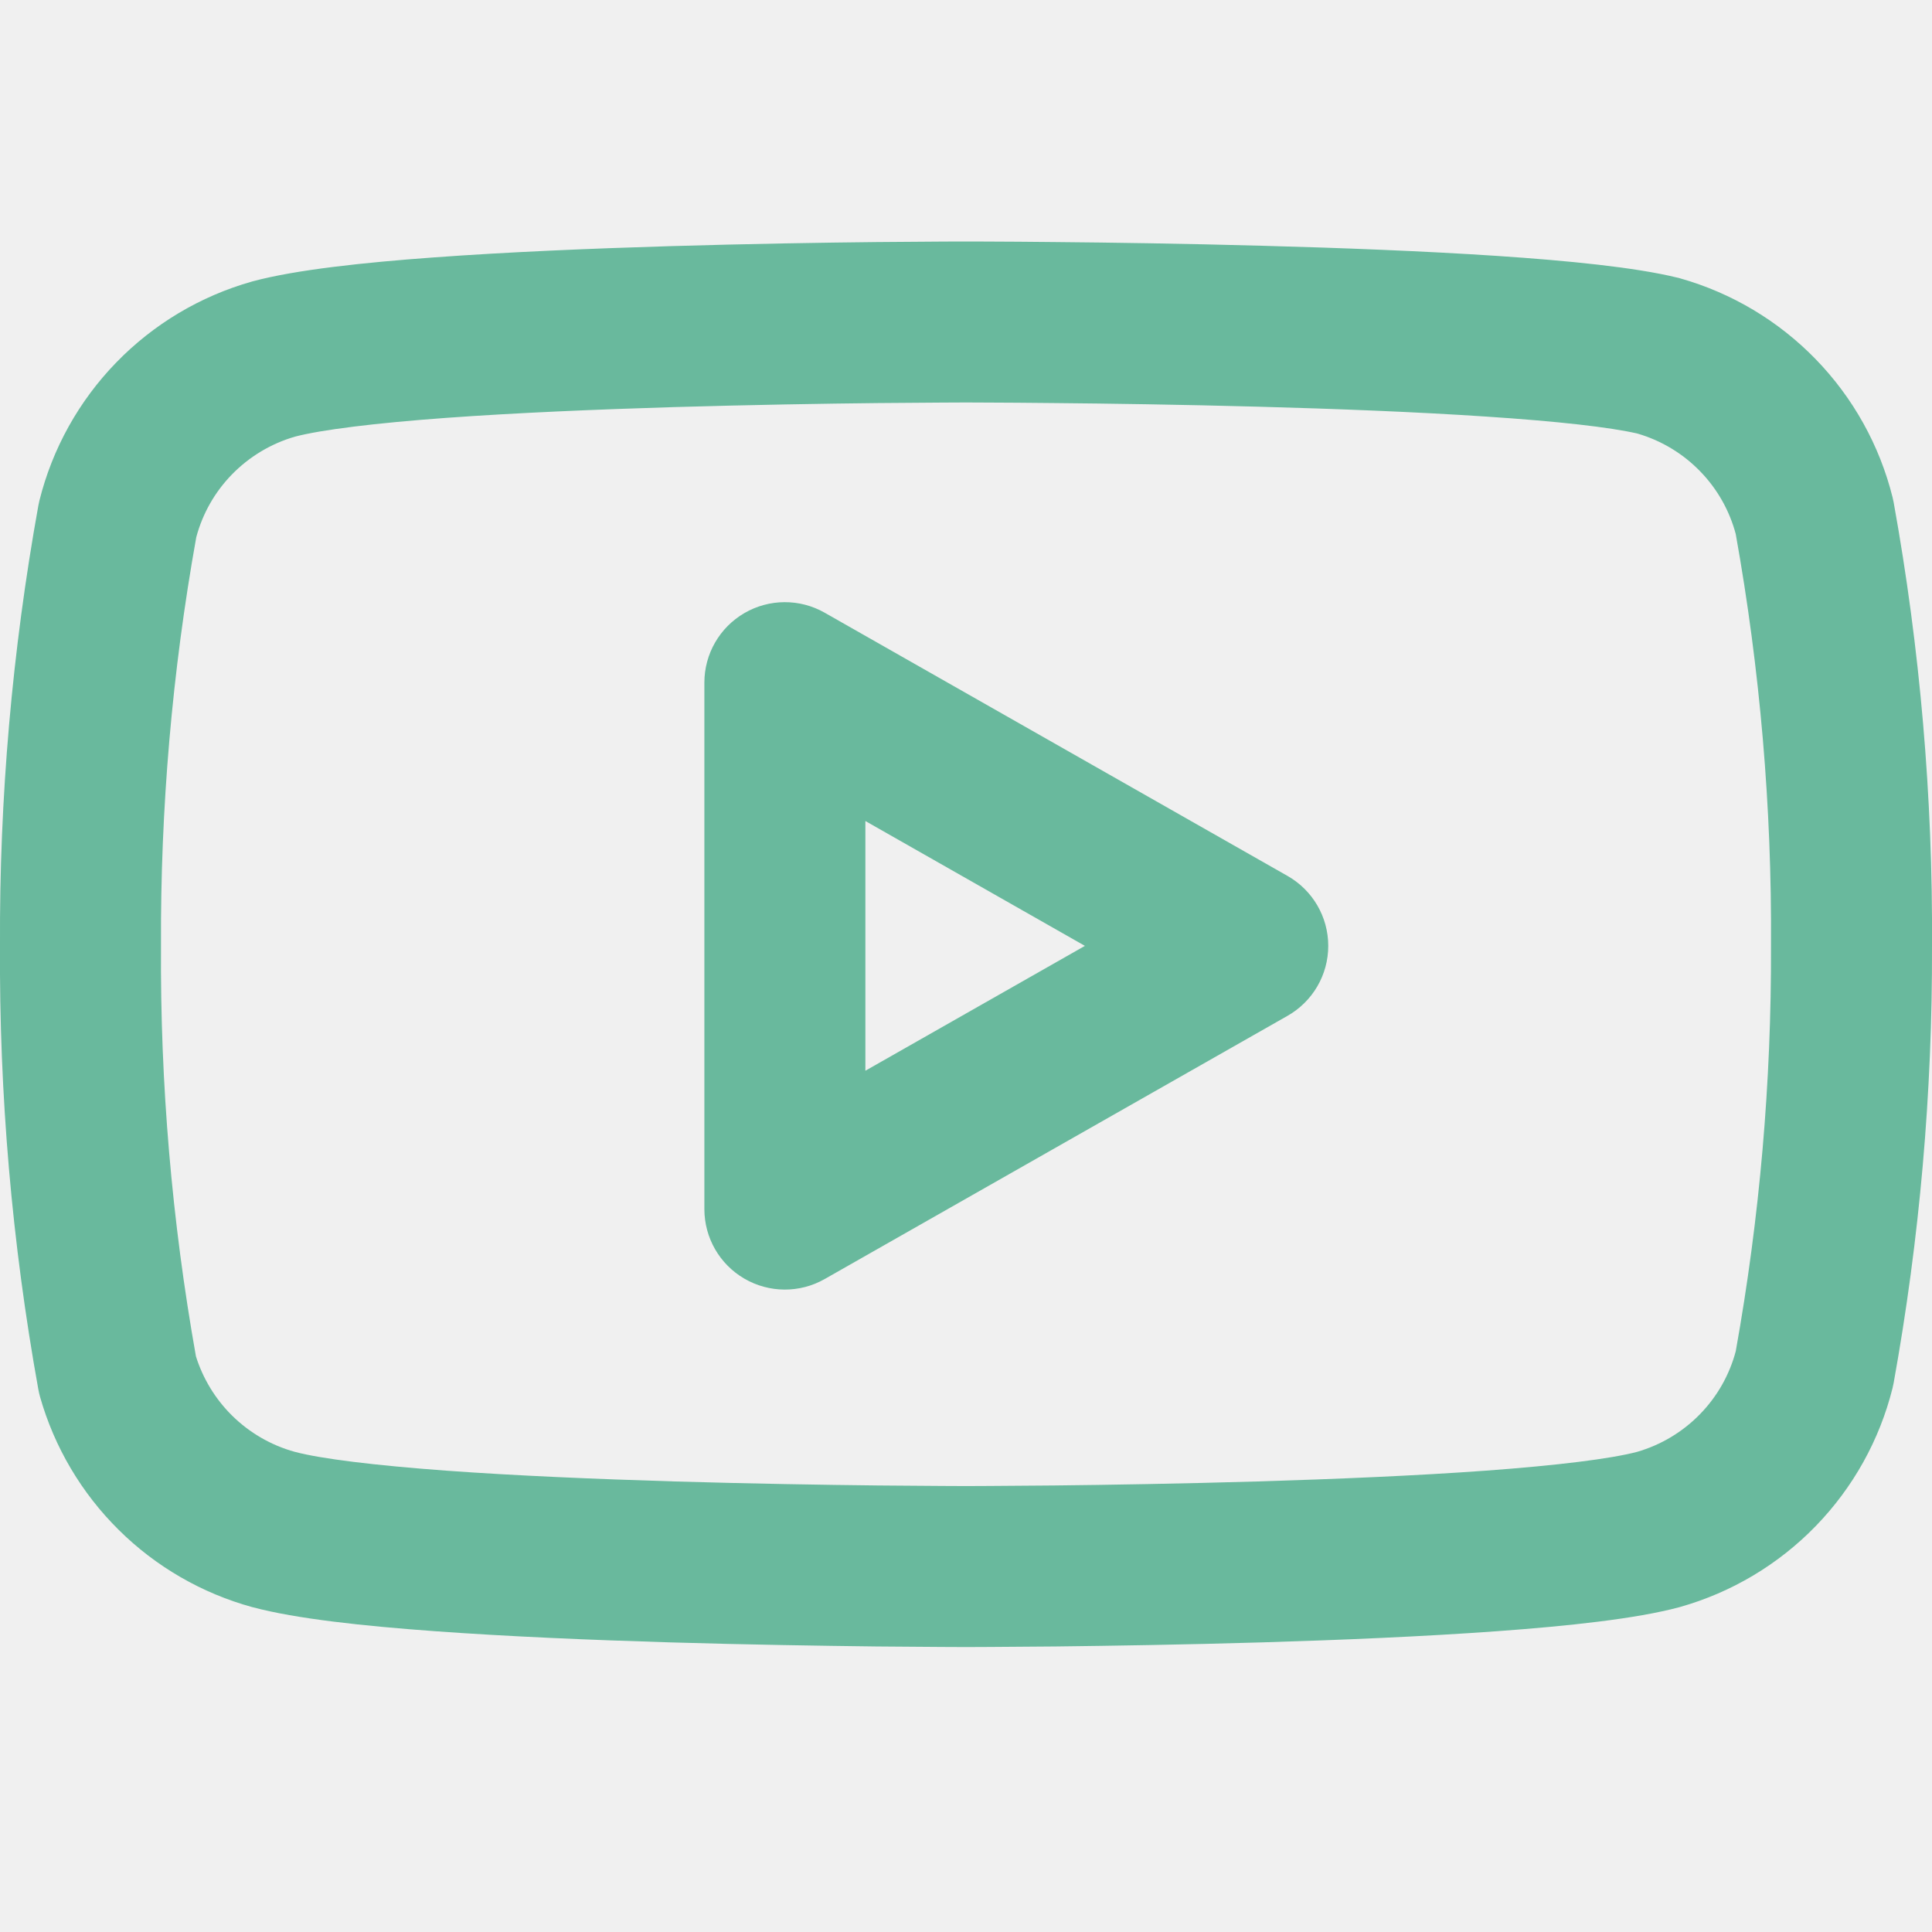
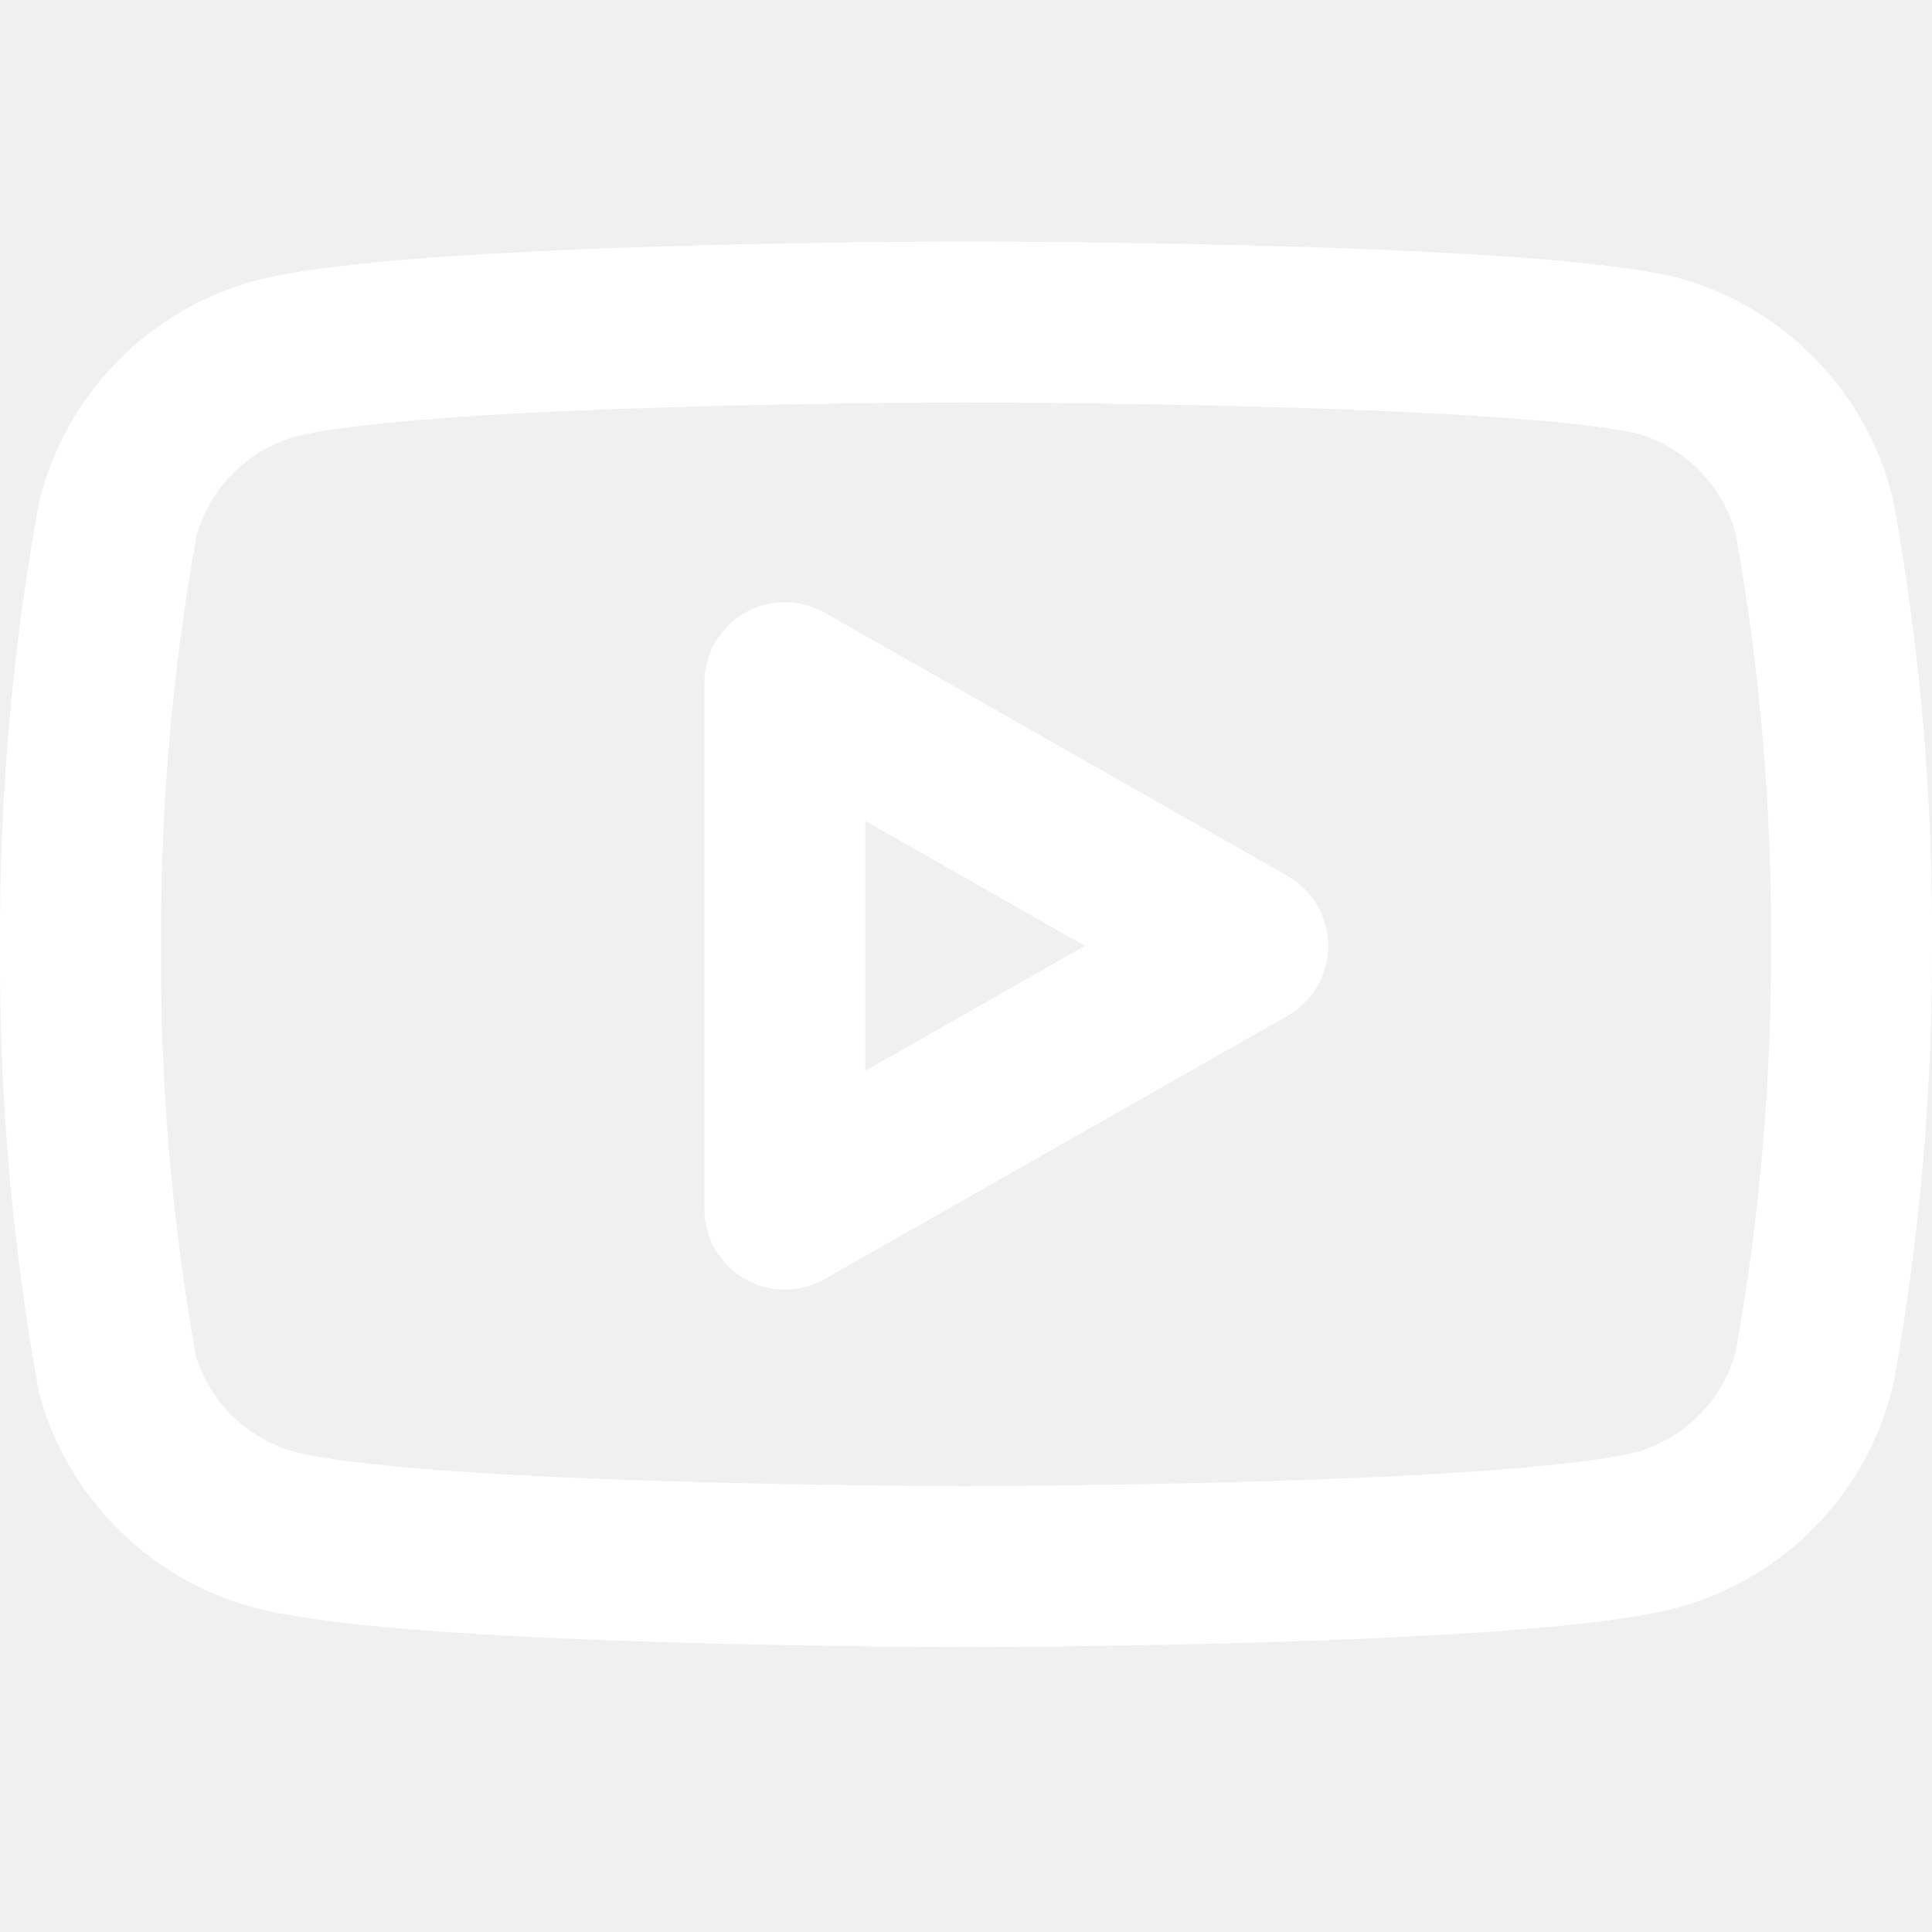
<svg xmlns="http://www.w3.org/2000/svg" width="24" height="24" viewBox="0 0 24 24" fill="none">
  <g clip-path="url(#clip0)">
-     <path fill-rule="evenodd" clip-rule="evenodd" d="M12 3C12 3 12 3 12 4L12 5L11.925 5C11.874 5 11.801 5 11.706 5.001C11.516 5.002 11.242 5.004 10.909 5.007C10.241 5.014 9.334 5.029 8.375 5.057C7.414 5.086 6.409 5.128 5.542 5.191C4.654 5.256 3.994 5.338 3.665 5.424C3.367 5.51 3.096 5.673 2.879 5.896C2.668 6.113 2.516 6.381 2.438 6.674C2.138 8.347 1.992 10.045 2 11.745L2 11.756C1.989 13.463 2.135 15.168 2.434 16.849C2.521 17.126 2.675 17.379 2.882 17.584C3.099 17.798 3.367 17.954 3.661 18.035C3.988 18.122 4.65 18.203 5.542 18.269C6.409 18.332 7.414 18.374 8.375 18.403C9.334 18.431 10.241 18.446 10.909 18.453C11.242 18.456 11.516 18.458 11.706 18.459C11.801 18.46 11.874 18.46 11.925 18.46H12.075C12.126 18.46 12.199 18.46 12.294 18.459C12.484 18.458 12.758 18.456 13.091 18.453C13.759 18.446 14.666 18.431 15.625 18.403C16.586 18.374 17.591 18.332 18.458 18.269C19.346 18.204 20.006 18.122 20.335 18.036C20.633 17.95 20.904 17.788 21.121 17.564C21.332 17.347 21.484 17.079 21.562 16.786C21.86 15.125 22.006 13.441 22 11.754L22 11.744C22.011 10.031 21.864 8.32 21.562 6.634C21.484 6.341 21.332 6.073 21.121 5.856C20.907 5.635 20.64 5.474 20.345 5.387C20.005 5.307 19.343 5.233 18.464 5.175C17.596 5.117 16.589 5.078 15.628 5.052C14.668 5.026 13.76 5.013 13.092 5.007C12.758 5.003 12.485 5.002 12.295 5.001L12.076 5L12 5L12 4C12 3 12 3 12 3L12.08 3C12.131 3 12.207 3 12.303 3.001C12.496 3.002 12.774 3.003 13.112 3.007C13.787 3.013 14.707 3.026 15.682 3.053C16.656 3.079 17.692 3.119 18.597 3.179C19.477 3.238 20.311 3.32 20.837 3.449C20.849 3.451 20.861 3.454 20.872 3.458C21.512 3.639 22.093 3.986 22.556 4.463C23.02 4.941 23.349 5.532 23.51 6.177C23.515 6.199 23.52 6.221 23.524 6.242C23.852 8.06 24.011 9.904 24 11.751C24.006 13.571 23.847 15.387 23.524 17.177C23.52 17.199 23.515 17.221 23.51 17.243C23.349 17.888 23.02 18.479 22.556 18.957C22.093 19.434 21.512 19.781 20.872 19.962L20.858 19.966C20.325 20.109 19.483 20.199 18.603 20.263C17.696 20.329 16.659 20.373 15.685 20.402C14.709 20.431 13.789 20.445 13.113 20.453C12.774 20.456 12.497 20.458 12.304 20.459C12.207 20.459 12.132 20.46 12.08 20.46L12.001 20.46L11.92 20.46C11.868 20.46 11.793 20.459 11.696 20.459C11.503 20.458 11.226 20.456 10.887 20.453C10.211 20.445 9.291 20.431 8.315 20.402C7.341 20.373 6.304 20.329 5.397 20.263C4.517 20.199 3.675 20.109 3.142 19.966L3.136 19.965C2.509 19.793 1.937 19.463 1.475 19.005C1.013 18.548 0.676 17.979 0.498 17.354C0.489 17.322 0.482 17.29 0.476 17.258C0.148 15.44 -0.011 13.596 -7.92317e-06 11.749C-0.009 9.916 0.151 8.086 0.476 6.283C0.48 6.261 0.485 6.239 0.49 6.217C0.651 5.572 0.98 4.981 1.444 4.503C1.907 4.026 2.488 3.679 3.128 3.498L3.142 3.494C3.675 3.351 4.517 3.261 5.397 3.197C6.304 3.131 7.341 3.087 8.315 3.058C9.291 3.029 10.211 3.014 10.887 3.007C11.226 3.004 11.503 3.002 11.696 3.001C11.793 3 11.868 3 11.92 3L12 3Z" fill="#69B99D" />
-     <path fill-rule="evenodd" clip-rule="evenodd" d="M9.247 7.616C9.555 7.437 9.935 7.435 10.244 7.611L15.994 10.881C16.307 11.059 16.5 11.39 16.5 11.75C16.5 12.11 16.307 12.441 15.994 12.619L10.244 15.889C9.935 16.065 9.555 16.063 9.247 15.884C8.939 15.705 8.75 15.376 8.75 15.02V8.48C8.75 8.124 8.939 7.795 9.247 7.616ZM10.75 10.199V13.301L13.477 11.75L10.75 10.199Z" fill="#69B99D" />
+     <path fill-rule="evenodd" clip-rule="evenodd" d="M12 3C12 3 12 3 12 4L12 5L11.925 5C11.874 5 11.801 5 11.706 5.001C11.516 5.002 11.242 5.004 10.909 5.007C10.241 5.014 9.334 5.029 8.375 5.057C7.414 5.086 6.409 5.128 5.542 5.191C4.654 5.256 3.994 5.338 3.665 5.424C3.367 5.51 3.096 5.673 2.879 5.896C2.668 6.113 2.516 6.381 2.438 6.674C2.138 8.347 1.992 10.045 2 11.745L2 11.756C1.989 13.463 2.135 15.168 2.434 16.849C2.521 17.126 2.675 17.379 2.882 17.584C3.099 17.798 3.367 17.954 3.661 18.035C3.988 18.122 4.65 18.203 5.542 18.269C6.409 18.332 7.414 18.374 8.375 18.403C9.334 18.431 10.241 18.446 10.909 18.453C11.242 18.456 11.516 18.458 11.706 18.459C11.801 18.46 11.874 18.46 11.925 18.46H12.075C12.126 18.46 12.199 18.46 12.294 18.459C12.484 18.458 12.758 18.456 13.091 18.453C13.759 18.446 14.666 18.431 15.625 18.403C16.586 18.374 17.591 18.332 18.458 18.269C19.346 18.204 20.006 18.122 20.335 18.036C20.633 17.95 20.904 17.788 21.121 17.564C21.332 17.347 21.484 17.079 21.562 16.786C21.86 15.125 22.006 13.441 22 11.754L22 11.744C22.011 10.031 21.864 8.32 21.562 6.634C21.484 6.341 21.332 6.073 21.121 5.856C20.907 5.635 20.64 5.474 20.345 5.387C20.005 5.307 19.343 5.233 18.464 5.175C17.596 5.117 16.589 5.078 15.628 5.052C14.668 5.026 13.76 5.013 13.092 5.007C12.758 5.003 12.485 5.002 12.295 5.001L12.076 5L12 5L12 4C12 3 12 3 12 3L12.08 3C12.131 3 12.207 3 12.303 3.001C12.496 3.002 12.774 3.003 13.112 3.007C13.787 3.013 14.707 3.026 15.682 3.053C16.656 3.079 17.692 3.119 18.597 3.179C19.477 3.238 20.311 3.32 20.837 3.449C20.849 3.451 20.861 3.454 20.872 3.458C21.512 3.639 22.093 3.986 22.556 4.463C23.02 4.941 23.349 5.532 23.51 6.177C23.515 6.199 23.52 6.221 23.524 6.242C23.852 8.06 24.011 9.904 24 11.751C24.006 13.571 23.847 15.387 23.524 17.177C23.52 17.199 23.515 17.221 23.51 17.243C23.349 17.888 23.02 18.479 22.556 18.957C22.093 19.434 21.512 19.781 20.872 19.962L20.858 19.966C20.325 20.109 19.483 20.199 18.603 20.263C17.696 20.329 16.659 20.373 15.685 20.402C14.709 20.431 13.789 20.445 13.113 20.453C12.774 20.456 12.497 20.458 12.304 20.459C12.207 20.459 12.132 20.46 12.08 20.46L12.001 20.46L11.92 20.46C11.868 20.46 11.793 20.459 11.696 20.459C11.503 20.458 11.226 20.456 10.887 20.453C10.211 20.445 9.291 20.431 8.315 20.402C7.341 20.373 6.304 20.329 5.397 20.263C4.517 20.199 3.675 20.109 3.142 19.966L3.136 19.965C2.509 19.793 1.937 19.463 1.475 19.005C1.013 18.548 0.676 17.979 0.498 17.354C0.489 17.322 0.482 17.29 0.476 17.258C0.148 15.44 -0.011 13.596 -7.92317e-06 11.749C-0.009 9.916 0.151 8.086 0.476 6.283C0.48 6.261 0.485 6.239 0.49 6.217C0.651 5.572 0.98 4.981 1.444 4.503C1.907 4.026 2.488 3.679 3.128 3.498L3.142 3.494C3.675 3.351 4.517 3.261 5.397 3.197C6.304 3.131 7.341 3.087 8.315 3.058C9.291 3.029 10.211 3.014 10.887 3.007C11.226 3.004 11.503 3.002 11.696 3.001C11.793 3 11.868 3 11.92 3L12 3Z" fill="#ffffff" />
+     <path fill-rule="evenodd" clip-rule="evenodd" d="M9.247 7.616C9.555 7.437 9.935 7.435 10.244 7.611L15.994 10.881C16.307 11.059 16.5 11.39 16.5 11.75C16.5 12.11 16.307 12.441 15.994 12.619L10.244 15.889C9.935 16.065 9.555 16.063 9.247 15.884C8.939 15.705 8.75 15.376 8.75 15.02V8.48C8.75 8.124 8.939 7.795 9.247 7.616ZM10.75 10.199V13.301L13.477 11.75L10.75 10.199Z" fill="#ffffff" />
  </g>
  <defs>
    <clipPath id="clip0">
      <rect width="24" height="24" fill="white" />
    </clipPath>
  </defs>
</svg>
